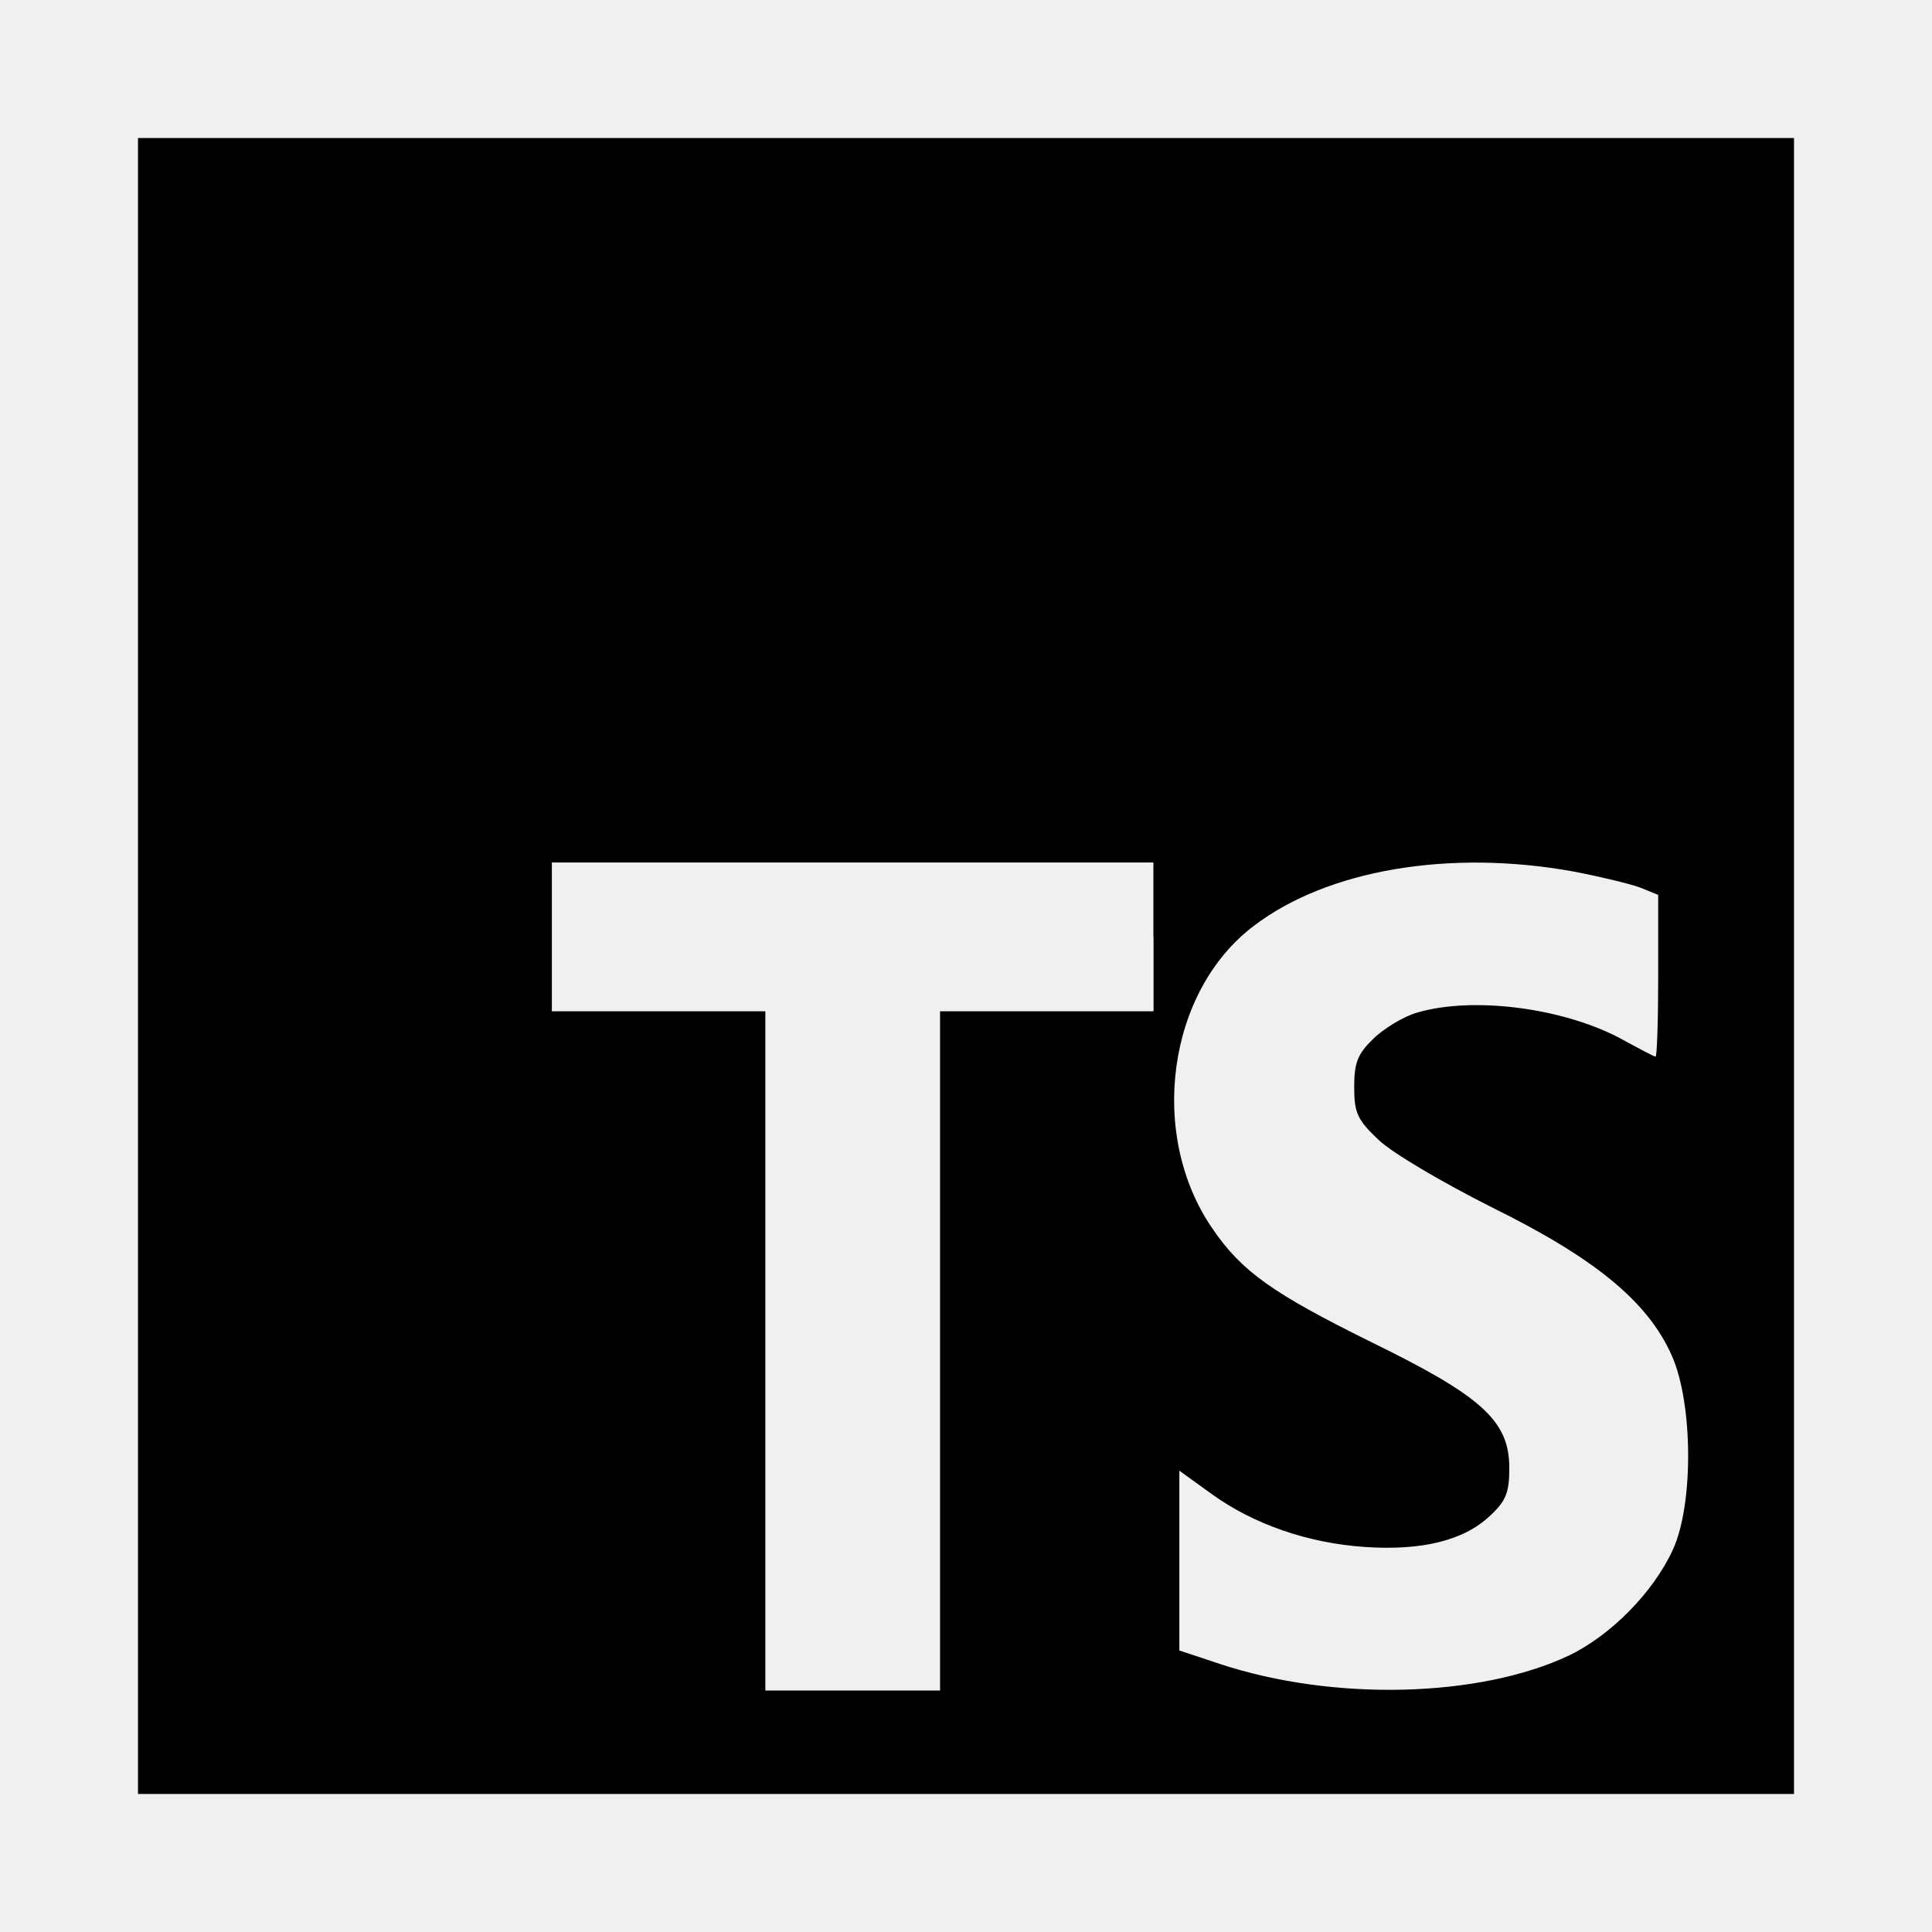
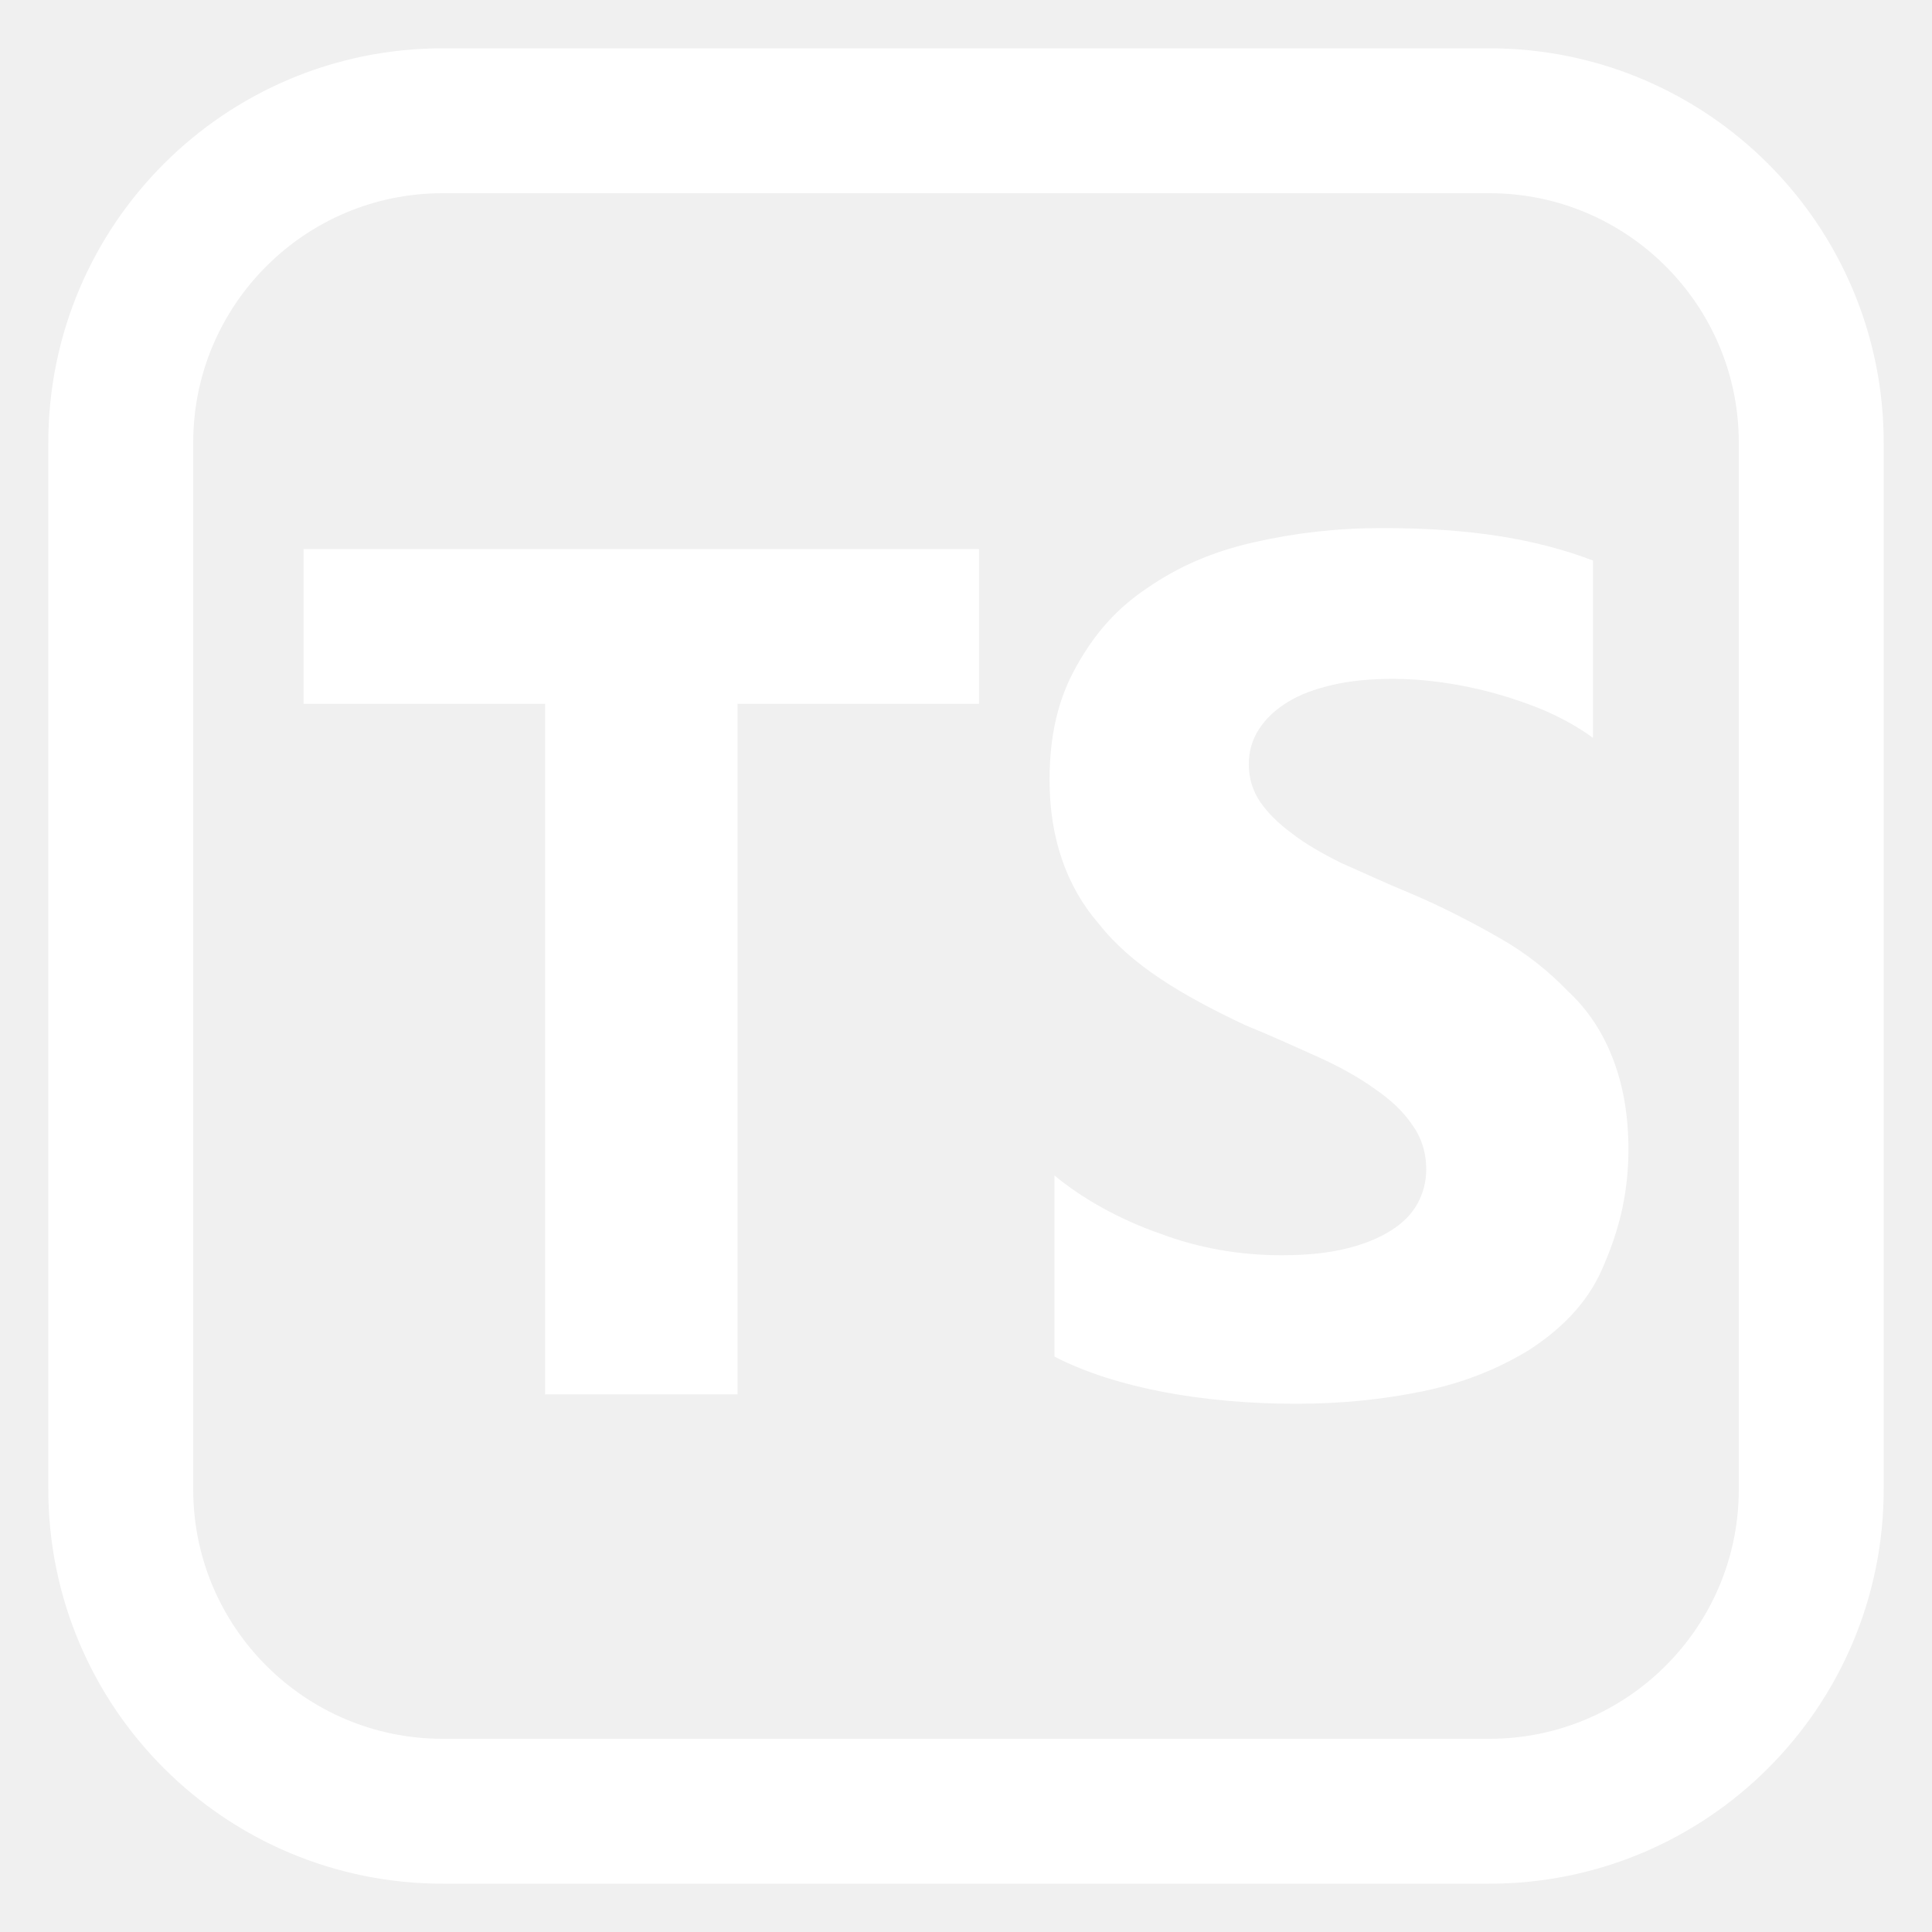
- <svg xmlns="http://www.w3.org/2000/svg" fill="#000000" width="800px" height="800px" viewBox="0 0 14 14" role="img" focusable="false" aria-hidden="true">
-   <path d="m 1,7 0,6 12,0 0,-12 -12,0 0,6 z m 7.359,-0.211 0,0.539 -1.547,0 0,4.922 -1.266,0 0,-4.922 -1.547,0 0,-1.078 4.359,0 0,0.539 z M 11.406,6.316 c 0.192,0.037 0.408,0.089 0.483,0.117 l 0.127,0.052 0,0.586 c 0,0.323 -0.009,0.586 -0.019,0.586 -0.009,0 -0.108,-0.052 -0.22,-0.113 -0.422,-0.239 -1.097,-0.328 -1.509,-0.206 -0.098,0.028 -0.244,0.117 -0.319,0.192 -0.112,0.108 -0.136,0.173 -0.136,0.347 0,0.187 0.023,0.239 0.178,0.384 0.098,0.094 0.464,0.309 0.82,0.488 0.75,0.37 1.13,0.684 1.303,1.073 0.155,0.347 0.159,1.078 0.009,1.406 -0.141,0.309 -0.45,0.623 -0.755,0.769 -0.647,0.305 -1.702,0.333 -2.527,0.061 l -0.295,-0.098 0,-1.303 0.234,0.169 c 0.305,0.22 0.698,0.356 1.111,0.384 0.412,0.028 0.717,-0.047 0.905,-0.225 0.117,-0.108 0.141,-0.169 0.141,-0.347 0,-0.342 -0.197,-0.52 -1.003,-0.914 C 9.222,9.372 8.997,9.213 8.786,8.903 8.317,8.223 8.458,7.183 9.086,6.709 9.62,6.302 10.506,6.152 11.406,6.316 Z" />
+ <svg xmlns="http://www.w3.org/2000/svg" width="24" height="24" viewBox="0 0 24 24" fill="none">
+   <rect x="1.5" y="1.5" width="21" height="21" rx="4" fill="none" stroke="white" stroke-width="1.8" />
+   <g transform="translate(-1.76, -4.57)">
+     <path d="M10.922 13.313H13.922V11.391H5.531V13.313H8.531V21.891H10.922V13.313ZM14.859 21.422C15.239 21.619 15.703 21.764 16.219 21.863C16.734 21.961 17.297 22.008 17.859 22.008C18.422 22.008 18.938 21.956 19.453 21.849C19.969 21.741 20.391 21.563 20.766 21.333C21.145 21.084 21.469 20.77 21.656 20.349C21.844 19.927 21.989 19.458 21.989 18.849C21.989 18.422 21.923 18.052 21.797 17.724C21.67 17.395 21.488 17.114 21.234 16.88C20.995 16.631 20.719 16.411 20.391 16.224C20.062 16.036 19.688 15.839 19.266 15.661C18.956 15.534 18.703 15.413 18.422 15.291C18.178 15.169 17.967 15.047 17.812 14.925C17.639 14.799 17.508 14.667 17.414 14.531C17.32 14.391 17.273 14.236 17.273 14.063C17.273 13.903 17.315 13.758 17.4 13.627C17.485 13.495 17.602 13.388 17.752 13.294C17.902 13.2 18.089 13.13 18.314 13.078C18.534 13.027 18.778 13.003 19.064 13.003C19.261 13.003 19.467 13.018 19.673 13.047C19.889 13.077 20.109 13.122 20.33 13.183C20.55 13.244 20.766 13.319 20.986 13.413C21.192 13.507 21.384 13.614 21.548 13.736V11.533C21.192 11.397 20.798 11.294 20.377 11.229C19.955 11.163 19.486 11.13 18.923 11.13C18.361 11.13 17.845 11.191 17.33 11.308C16.814 11.425 16.392 11.613 16.017 11.871C15.637 12.124 15.361 12.433 15.127 12.855C14.906 13.249 14.798 13.699 14.798 14.261C14.798 14.964 15 15.574 15.408 16.043C15.811 16.558 16.439 16.933 17.236 17.308C17.559 17.439 17.845 17.571 18.127 17.697C18.408 17.824 18.642 17.955 18.83 18.091C19.031 18.227 19.191 18.377 19.298 18.536C19.416 18.696 19.477 18.883 19.477 19.099C19.477 19.249 19.44 19.39 19.369 19.521C19.297 19.652 19.186 19.765 19.036 19.858C18.886 19.952 18.703 20.027 18.473 20.083C18.253 20.135 18.005 20.163 17.677 20.163C17.161 20.163 16.645 20.074 16.177 19.896C15.661 19.718 15.192 19.45 14.859 19.172V21.422Z" fill="white" />
+   </g>
</svg>
